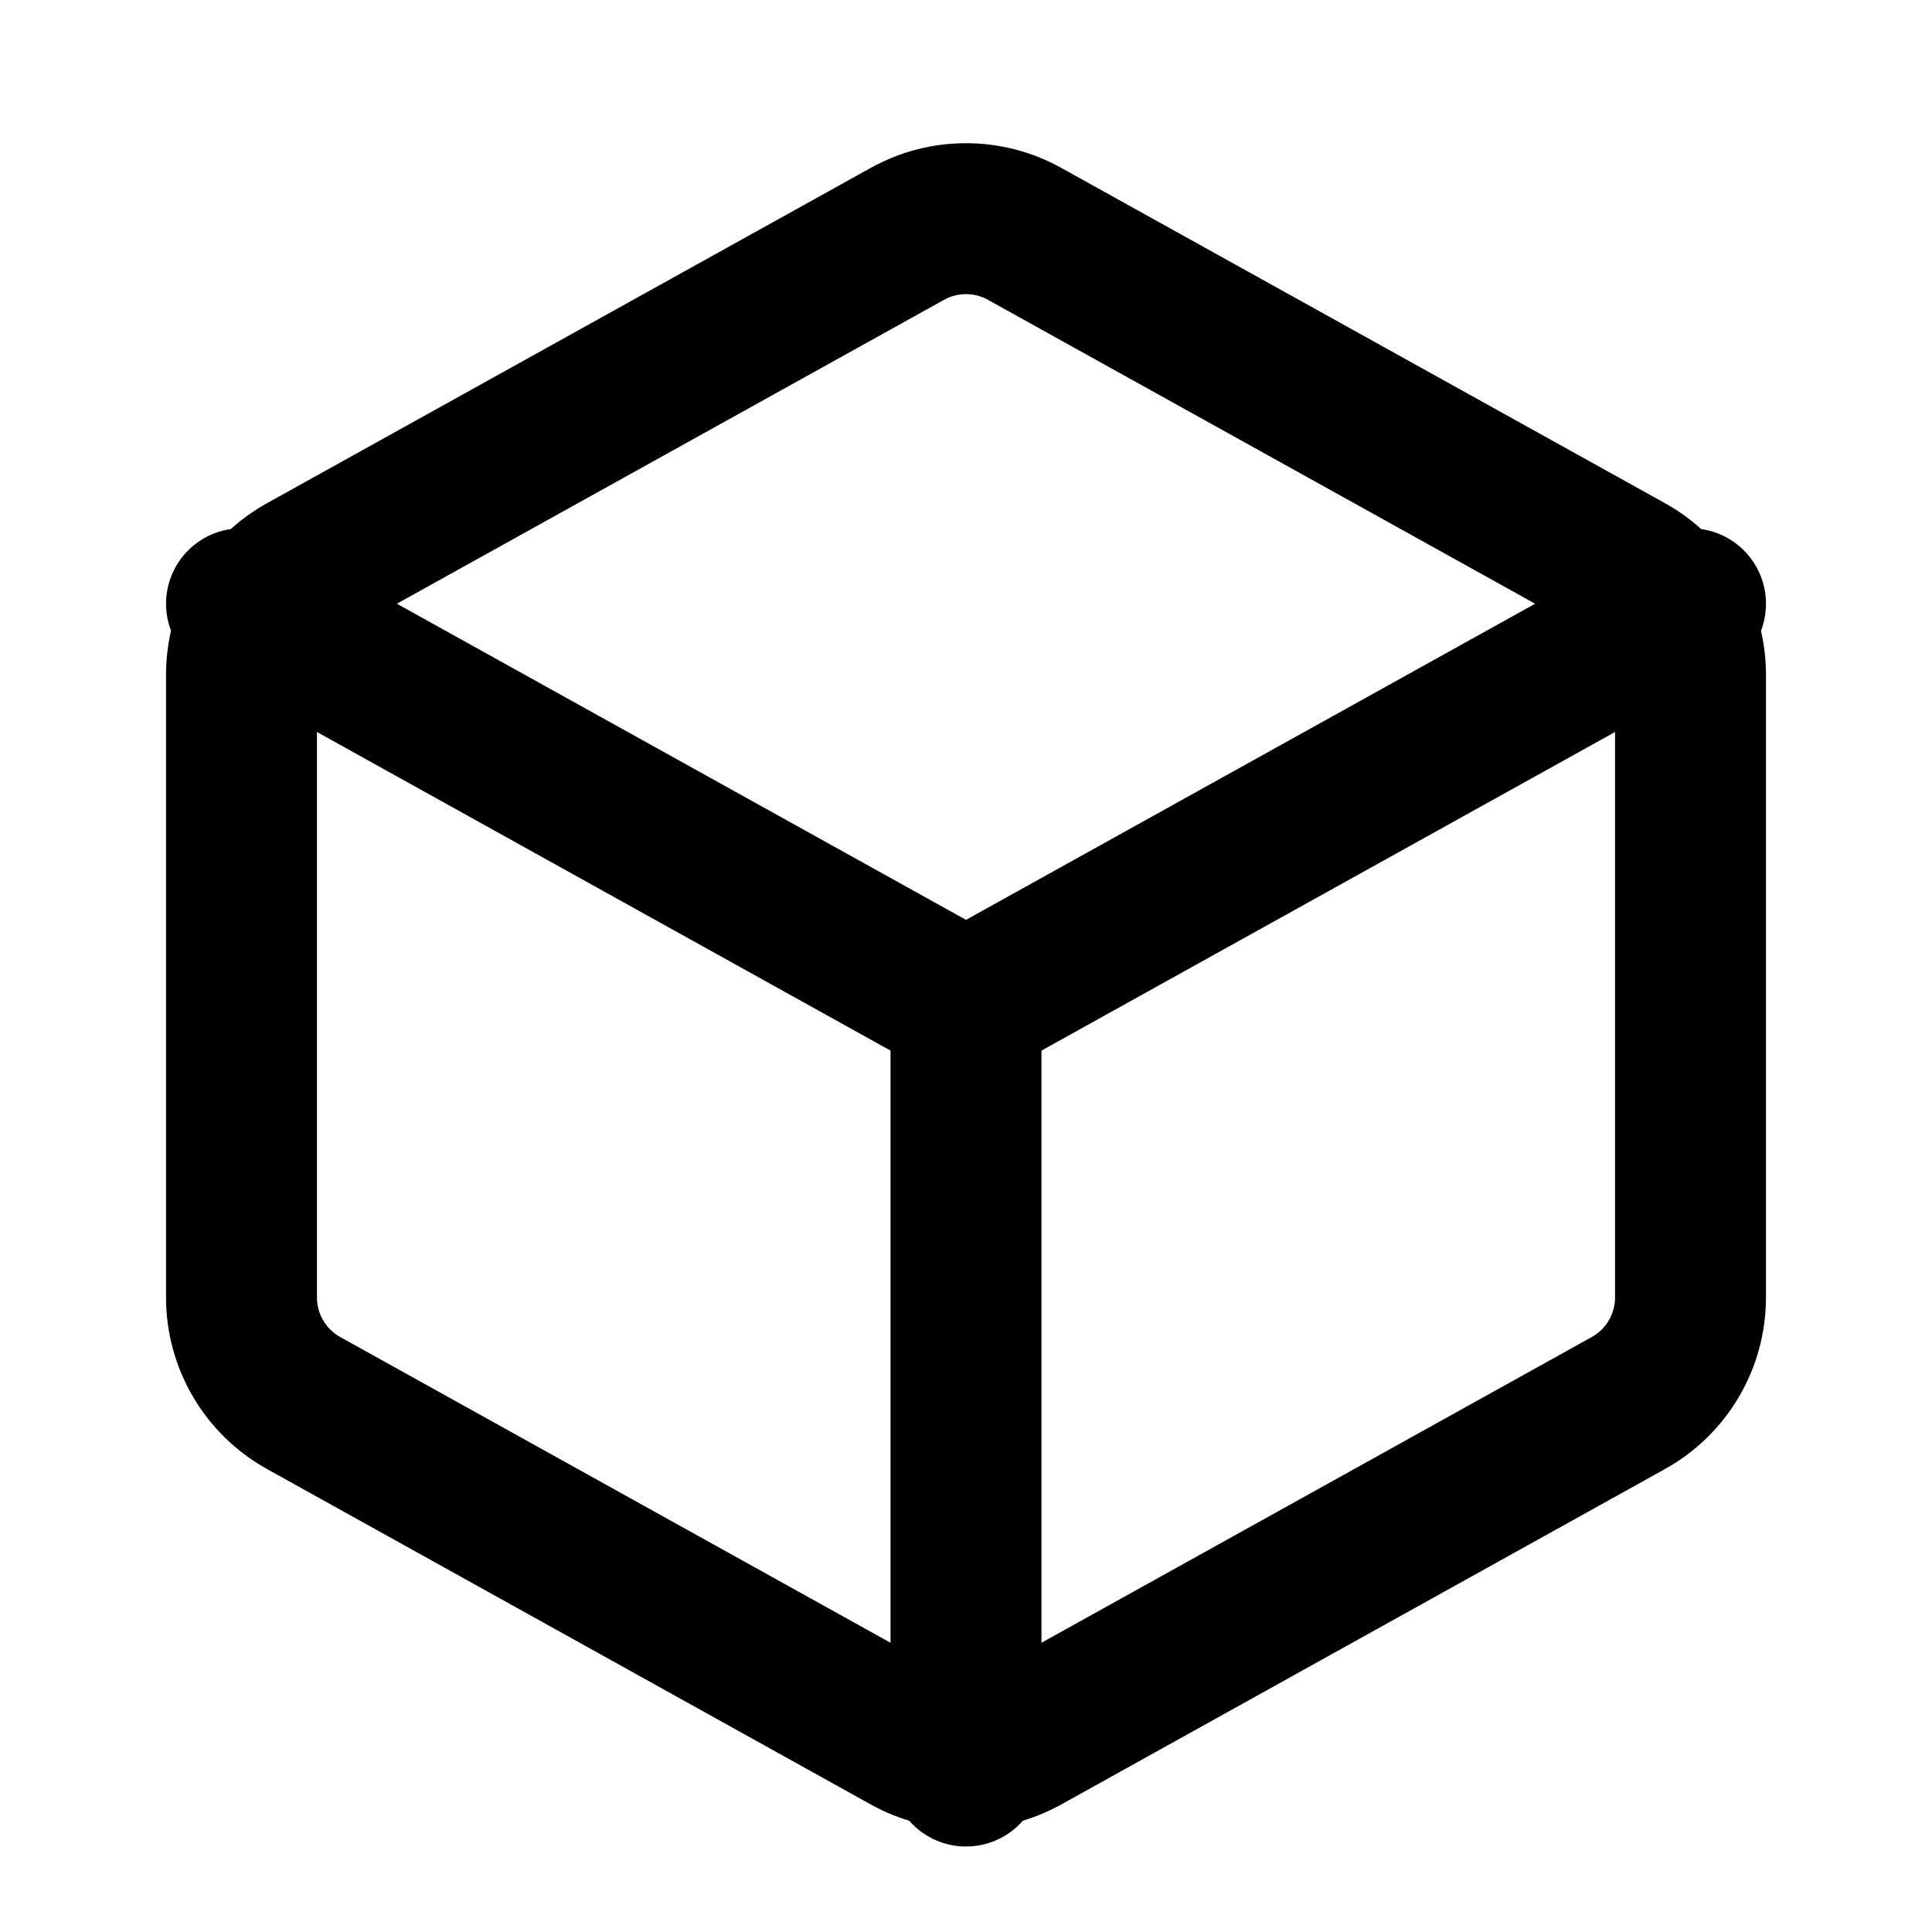
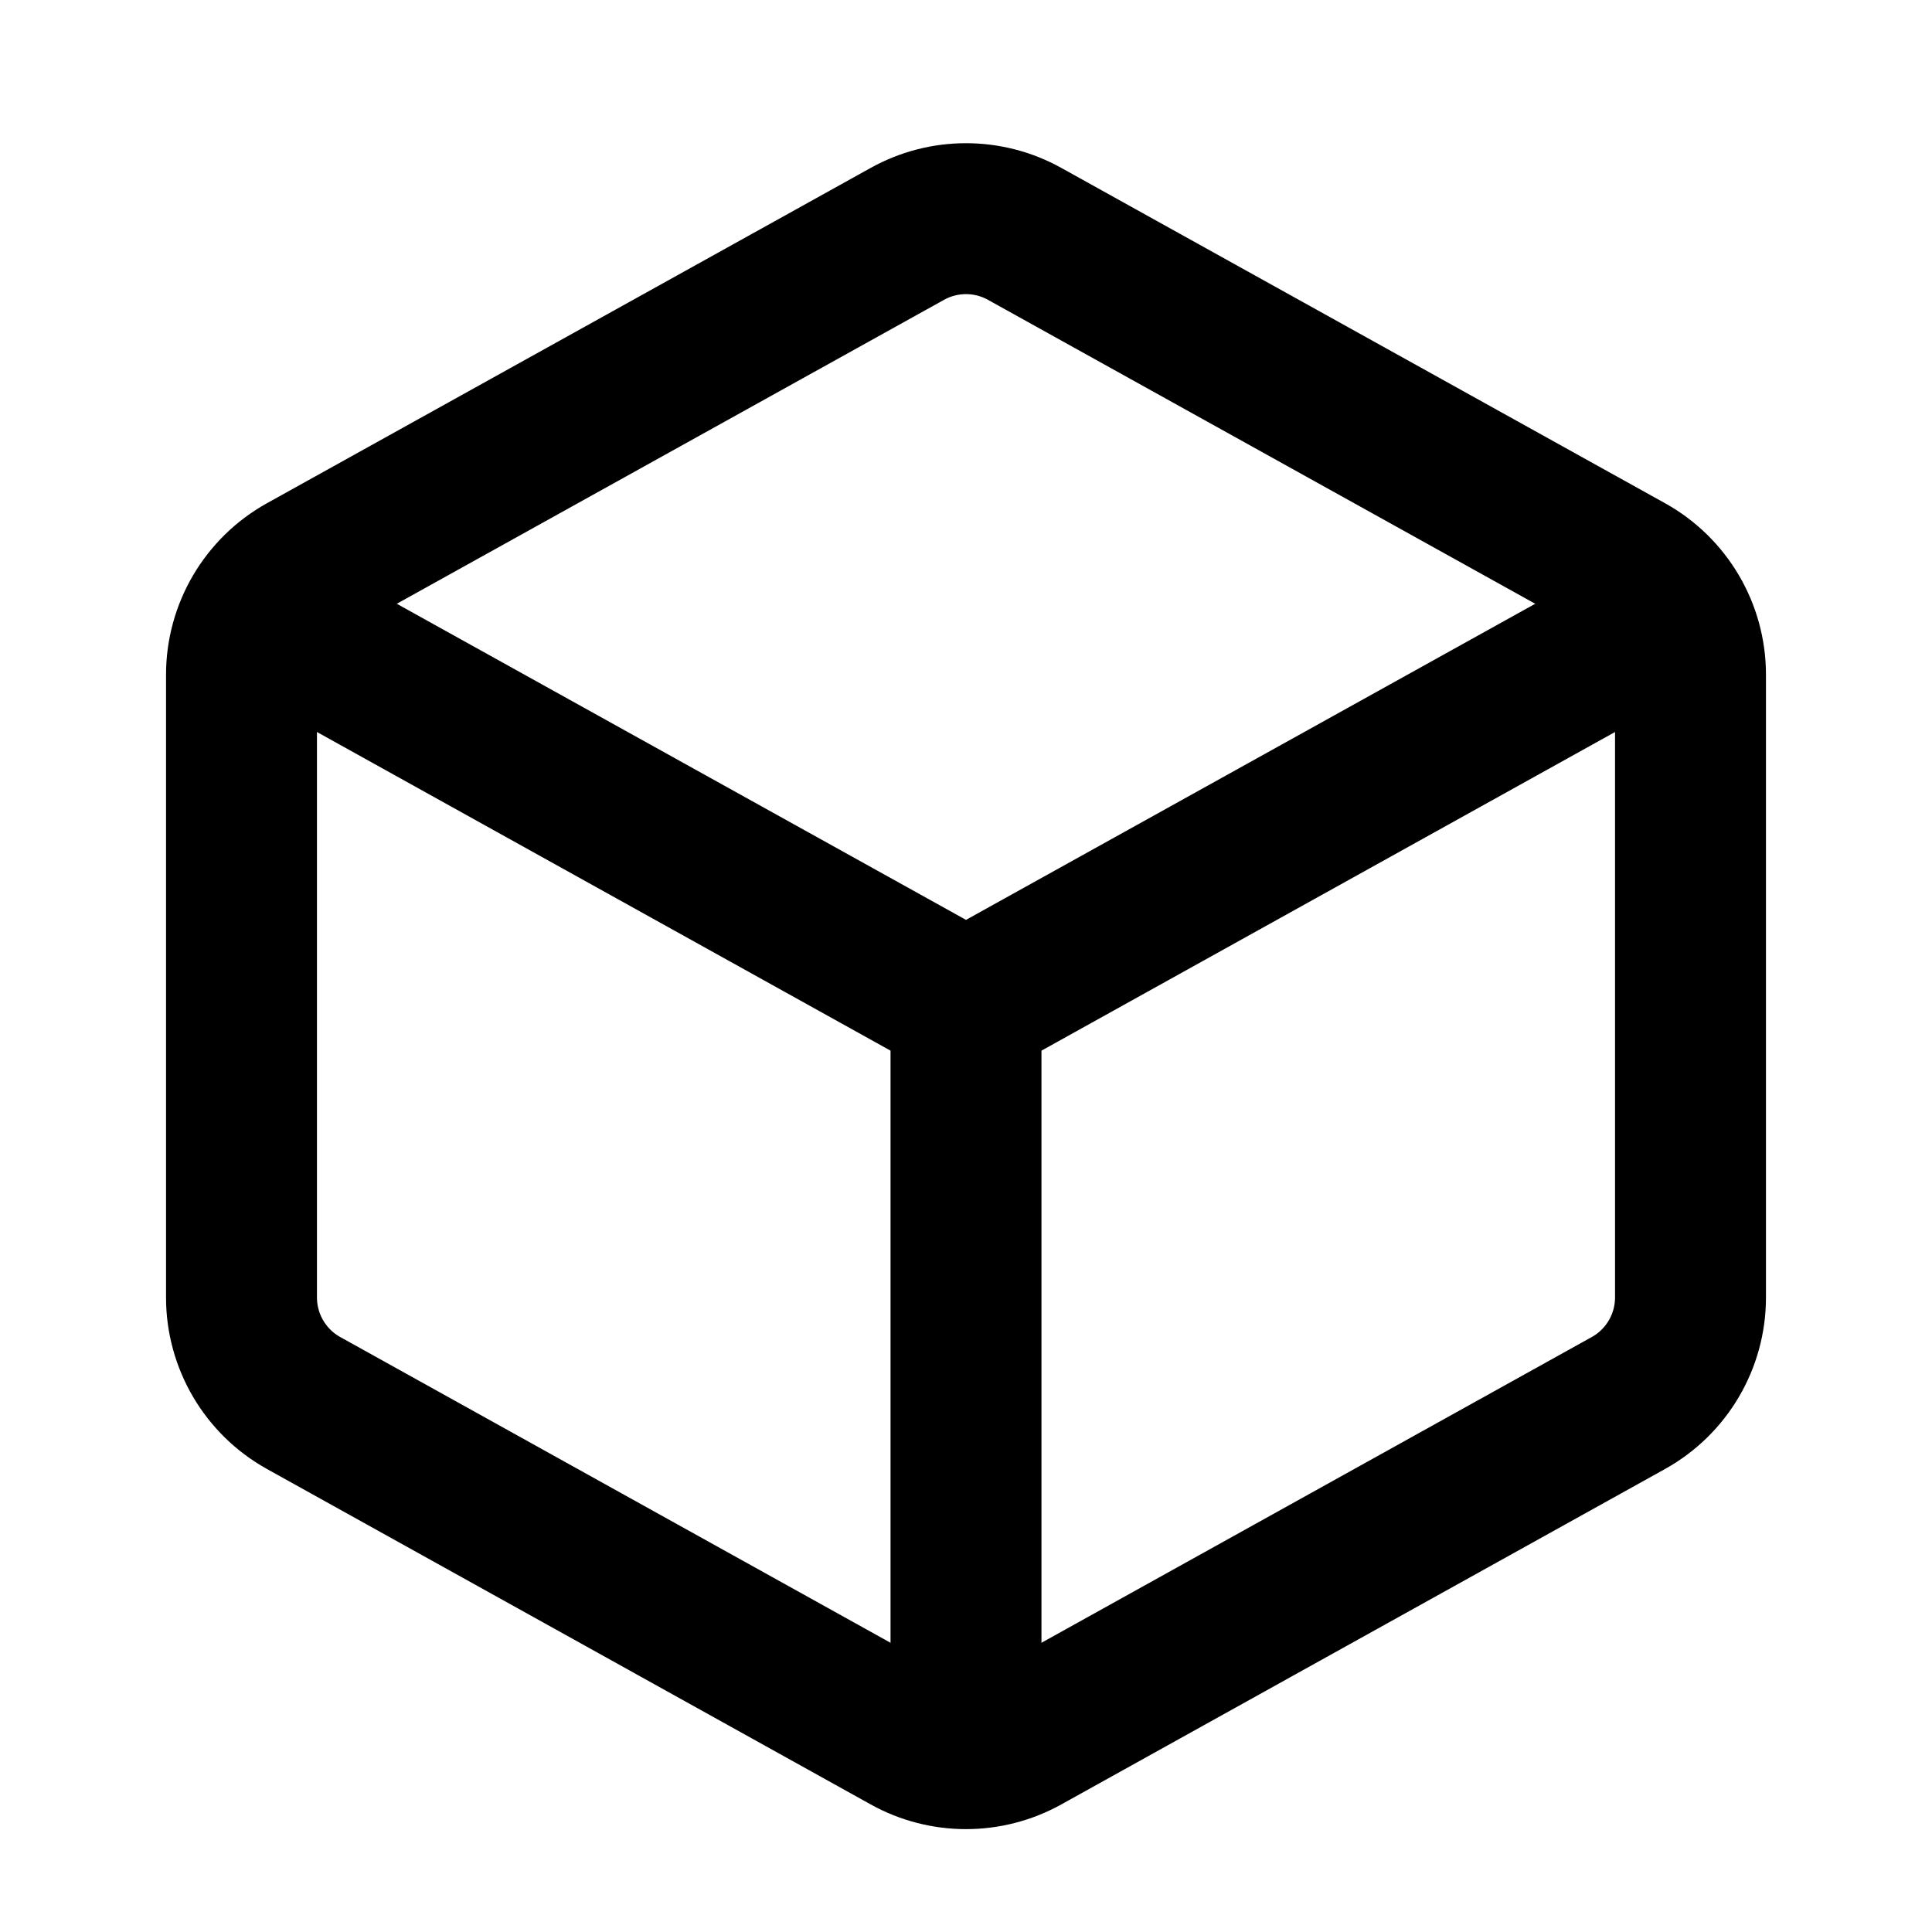
<svg xmlns="http://www.w3.org/2000/svg" width="16" height="16" viewBox="0 0 16 16" fill="none" stroke="currentColor" color="currentColor" stroke-width="1.25" stroke-linecap="round" stroke-linejoin="round" stroke-miterlimit="3" focusable="false" aria-hidden="true">
  <path d="M8.486 1.937L13.486 4.714A1 1 0 0 1 14 5.588L14 10.745A1 1 0 0 1 13.486 11.619L8.486 14.397A1 1 0 0 1 7.514 14.397L2.514 11.619A1 1 0 0 1 2 10.745L2 5.588A1 1 0 0 1 2.514 4.714L7.514 1.937A1 1 0 0 1 8.486 1.937Z" />
-   <path d="M2 5L7.903 8.279A0.2 0.2 0 0 0 8.097 8.279L14 5" />
-   <path d="M8 8.333L8 14.667" />
+   <path d="M2 5.715L2 5.588Q2 5.572 2.001 5.555Q2.001 5.538 2.002 5.522Q2.003 5.505 2.005 5.489Q2.007 5.472 2.009 5.456Q2.011 5.439 2.014 5.423Q2.017 5.407 2.02 5.39Q2.023 5.374 2.027 5.358Q2.031 5.342 2.035 5.326Q2.039 5.309 2.044 5.294Q2.049 5.278 2.055 5.262Q2.06 5.246 2.066 5.231Q2.072 5.215 2.079 5.2Q2.085 5.185 2.092 5.17Q2.099 5.154 2.106 5.14Q2.114 5.125 2.122 5.11Q2.13 5.096 2.138 5.081Q2.147 5.067 2.155 5.053Q2.164 5.039 2.174 5.025Q2.183 5.011 2.193 4.998Q2.203 4.984 2.213 4.971Q2.223 4.958 2.234 4.946Q2.245 4.933 2.256 4.92Q2.267 4.908 2.278 4.896Q2.29 4.884 2.302 4.873Q2.314 4.861 2.326 4.85Q2.338 4.838 2.351 4.828Q2.364 4.817 2.377 4.807Q2.389 4.796 2.403 4.786Q2.416 4.776 2.43 4.767Q2.443 4.757 2.457 4.748Q2.471 4.739 2.486 4.731Q2.5 4.722 2.514 4.714L2.643 4.643L8 7.618L13.357 4.643L13.486 4.714Q13.5 4.722 13.514 4.731Q13.529 4.739 13.543 4.748Q13.557 4.757 13.57 4.767Q13.584 4.776 13.597 4.786Q13.611 4.796 13.623 4.807Q13.636 4.817 13.649 4.828Q13.662 4.838 13.674 4.85Q13.686 4.861 13.698 4.872Q13.71 4.884 13.722 4.896Q13.733 4.908 13.744 4.92Q13.755 4.933 13.766 4.946Q13.777 4.958 13.787 4.971Q13.797 4.984 13.807 4.998Q13.817 5.011 13.826 5.025Q13.836 5.039 13.845 5.053Q13.853 5.067 13.862 5.081Q13.87 5.096 13.878 5.11Q13.886 5.125 13.894 5.14Q13.901 5.154 13.908 5.17Q13.915 5.185 13.921 5.2Q13.928 5.215 13.934 5.231Q13.94 5.246 13.945 5.262Q13.951 5.278 13.956 5.294Q13.96 5.309 13.965 5.326Q13.969 5.342 13.973 5.358Q13.977 5.374 13.98 5.39Q13.983 5.407 13.986 5.423Q13.989 5.439 13.991 5.456Q13.993 5.472 13.995 5.489Q13.997 5.505 13.998 5.522Q13.999 5.538 13.999 5.555Q14 5.572 14 5.588L14 5.715L8.625 8.701L8.625 14.319L8.486 14.397Q8.472 14.405 8.458 14.412Q8.444 14.419 8.429 14.426Q8.415 14.433 8.4 14.439Q8.386 14.445 8.371 14.451Q8.357 14.457 8.342 14.463Q8.327 14.468 8.312 14.473Q8.297 14.478 8.281 14.482Q8.266 14.487 8.251 14.491Q8.236 14.495 8.22 14.498Q8.205 14.502 8.189 14.505Q8.174 14.508 8.158 14.51Q8.142 14.513 8.127 14.515Q8.111 14.517 8.095 14.518Q8.079 14.52 8.063 14.521Q8.047 14.522 8.032 14.522Q8.016 14.523 8 14.523Q7.984 14.523 7.968 14.522Q7.952 14.522 7.937 14.521Q7.921 14.52 7.905 14.518Q7.889 14.517 7.873 14.515Q7.858 14.513 7.842 14.51Q7.827 14.508 7.811 14.505Q7.795 14.502 7.78 14.498Q7.764 14.495 7.749 14.491Q7.734 14.487 7.719 14.482Q7.703 14.478 7.688 14.473Q7.673 14.468 7.658 14.463Q7.644 14.457 7.629 14.451Q7.614 14.445 7.599 14.439Q7.585 14.433 7.571 14.426Q7.556 14.419 7.542 14.412Q7.528 14.405 7.514 14.397L7.375 14.319L7.375 8.701L2 5.715Z" fill="currentColor" stroke="none" fill-rule="evenodd" />
</svg>
